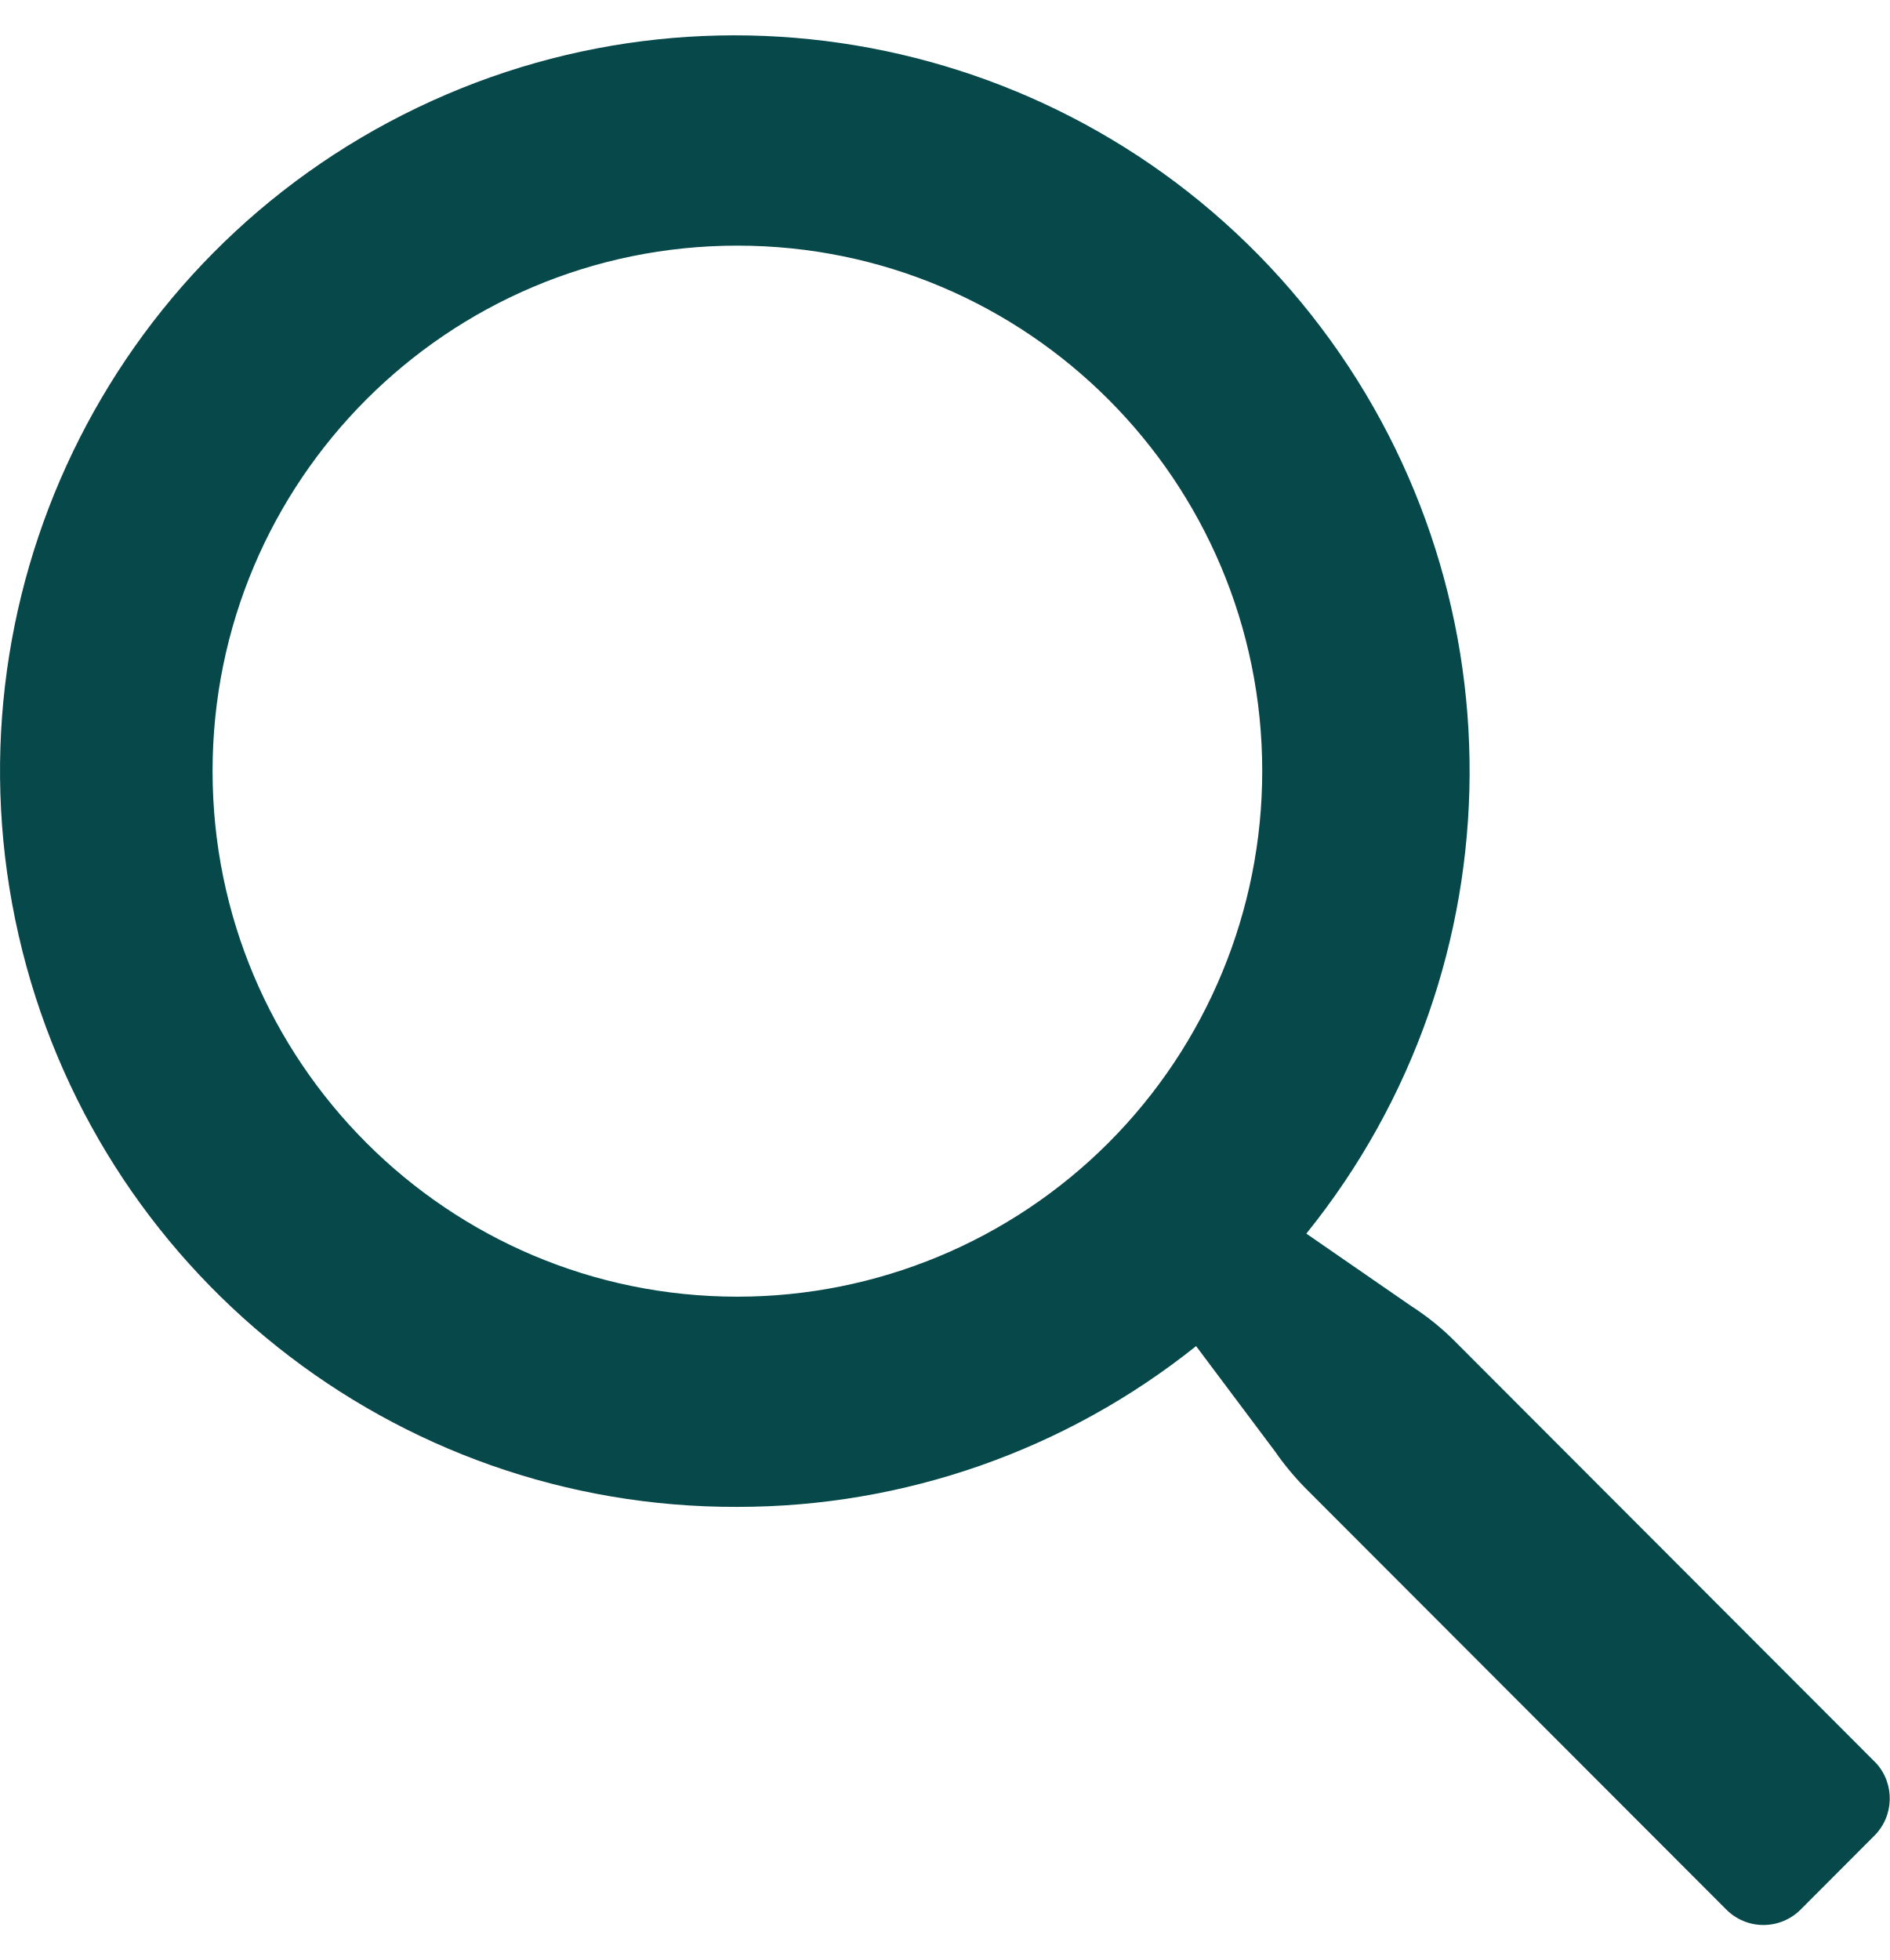
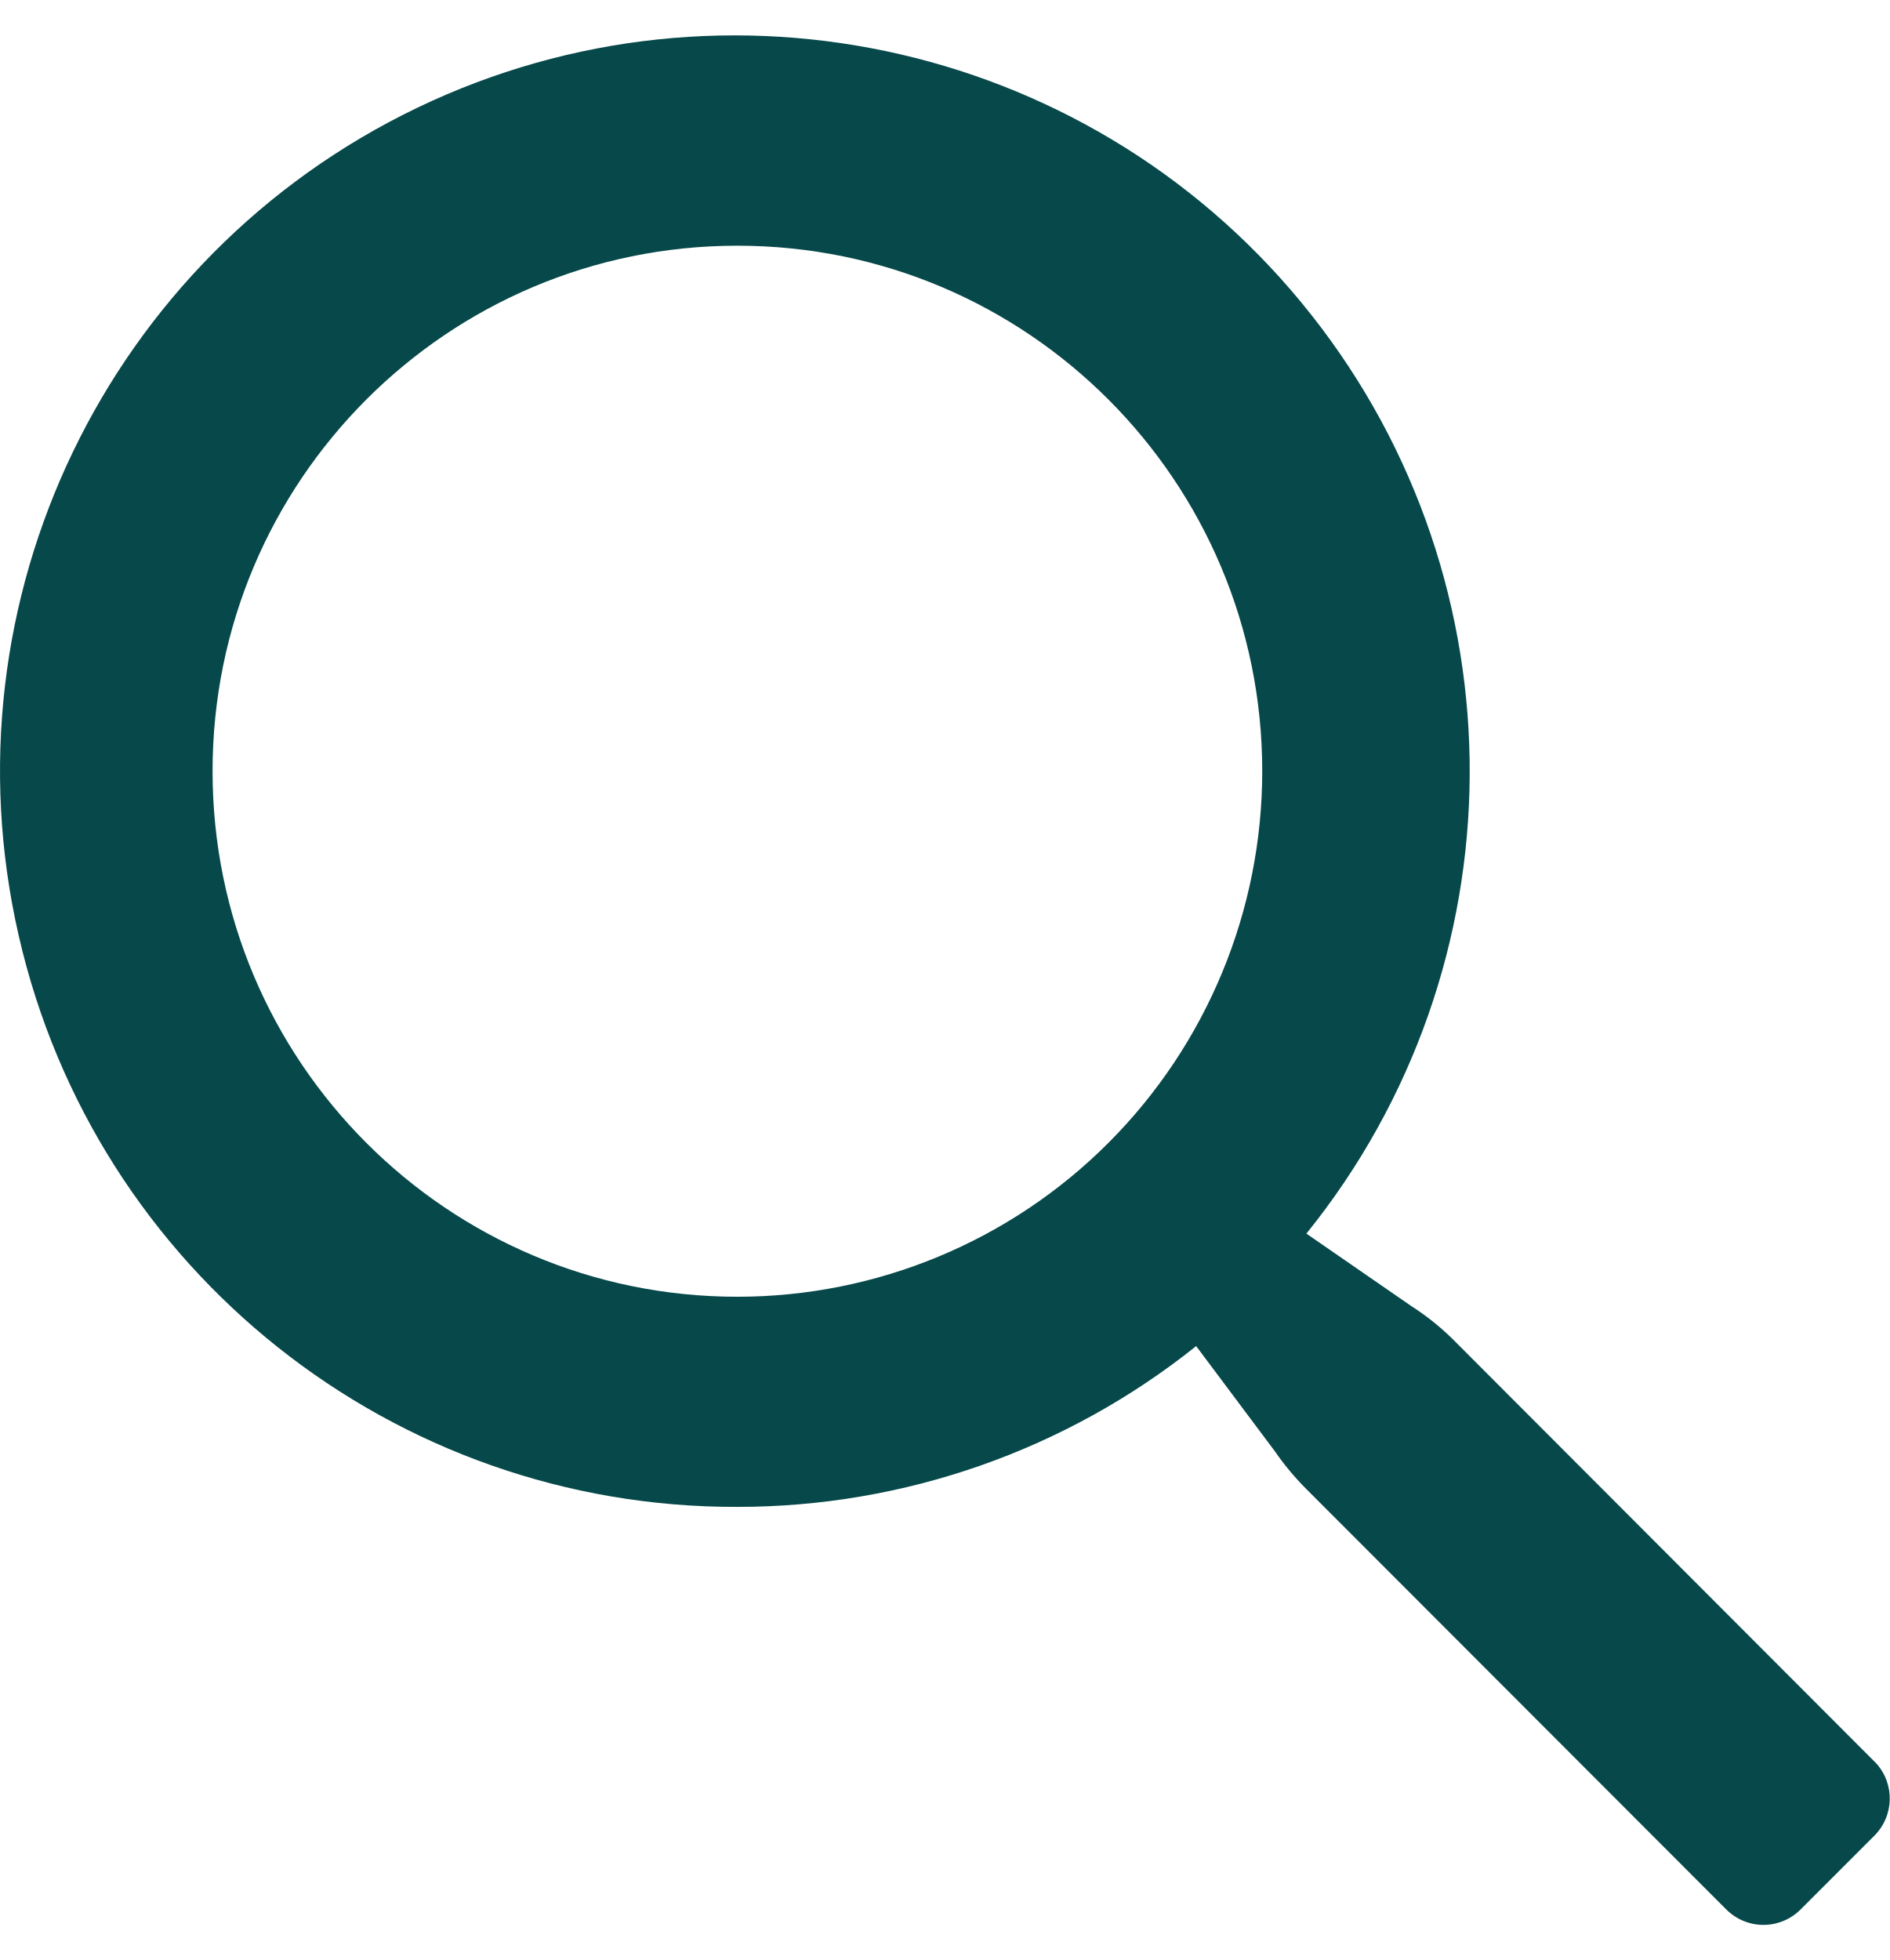
- <svg xmlns="http://www.w3.org/2000/svg" width="27" height="28" viewBox="0 0 27 28" fill="none">
-   <path fill-rule="evenodd" clip-rule="evenodd" d="M20.809 19.184L26.808 25.191C27.075 25.489 27.062 25.945 26.777 26.227L25.728 27.278C25.587 27.42 25.395 27.5 25.195 27.5C24.995 27.5 24.804 27.42 24.663 27.278L18.664 21.272C18.498 21.105 18.348 20.924 18.214 20.731L17.089 19.23C15.228 20.718 12.917 21.528 10.536 21.527C5.628 21.544 1.363 18.154 0.267 13.365C-0.83 8.576 1.534 3.665 5.959 1.54C10.383 -0.586 15.688 0.642 18.733 4.496C21.777 8.35 21.749 13.801 18.664 17.623L20.164 18.659C20.398 18.809 20.614 18.985 20.809 19.184ZM3.037 11.016C3.037 15.162 6.394 18.524 10.535 18.524C12.524 18.524 14.431 17.733 15.838 16.325C17.244 14.917 18.034 13.007 18.034 11.016C18.034 6.87 14.677 3.509 10.535 3.509C6.394 3.509 3.037 6.87 3.037 11.016Z" fill="#07484A" />
+ <svg xmlns="http://www.w3.org/2000/svg" width="27" height="28" fill="none">
+   <path fill-rule="evenodd" clip-rule="evenodd" d="m20.809 19.184 5.998 6.007a.751.751 0 0 1-.03 1.036l-1.05 1.05a.75.75 0 0 1-1.064 0l-5.999-6.005a3.898 3.898 0 0 1-.45-.54L17.09 19.23a10.49 10.49 0 0 1-6.553 2.297 10.5 10.5 0 0 1-10.27-8.162A10.514 10.514 0 0 1 5.96 1.54a10.49 10.49 0 0 1 12.774 2.956 10.52 10.52 0 0 1-.069 13.127l1.5 1.036c.234.15.45.326.645.526ZM3.037 11.017c0 4.146 3.357 7.508 7.498 7.508a7.494 7.494 0 0 0 5.303-2.2 7.513 7.513 0 0 0 2.196-5.308c0-4.146-3.357-7.507-7.499-7.507-4.141 0-7.498 3.36-7.498 7.507Z" fill="#07484A" />
</svg>
